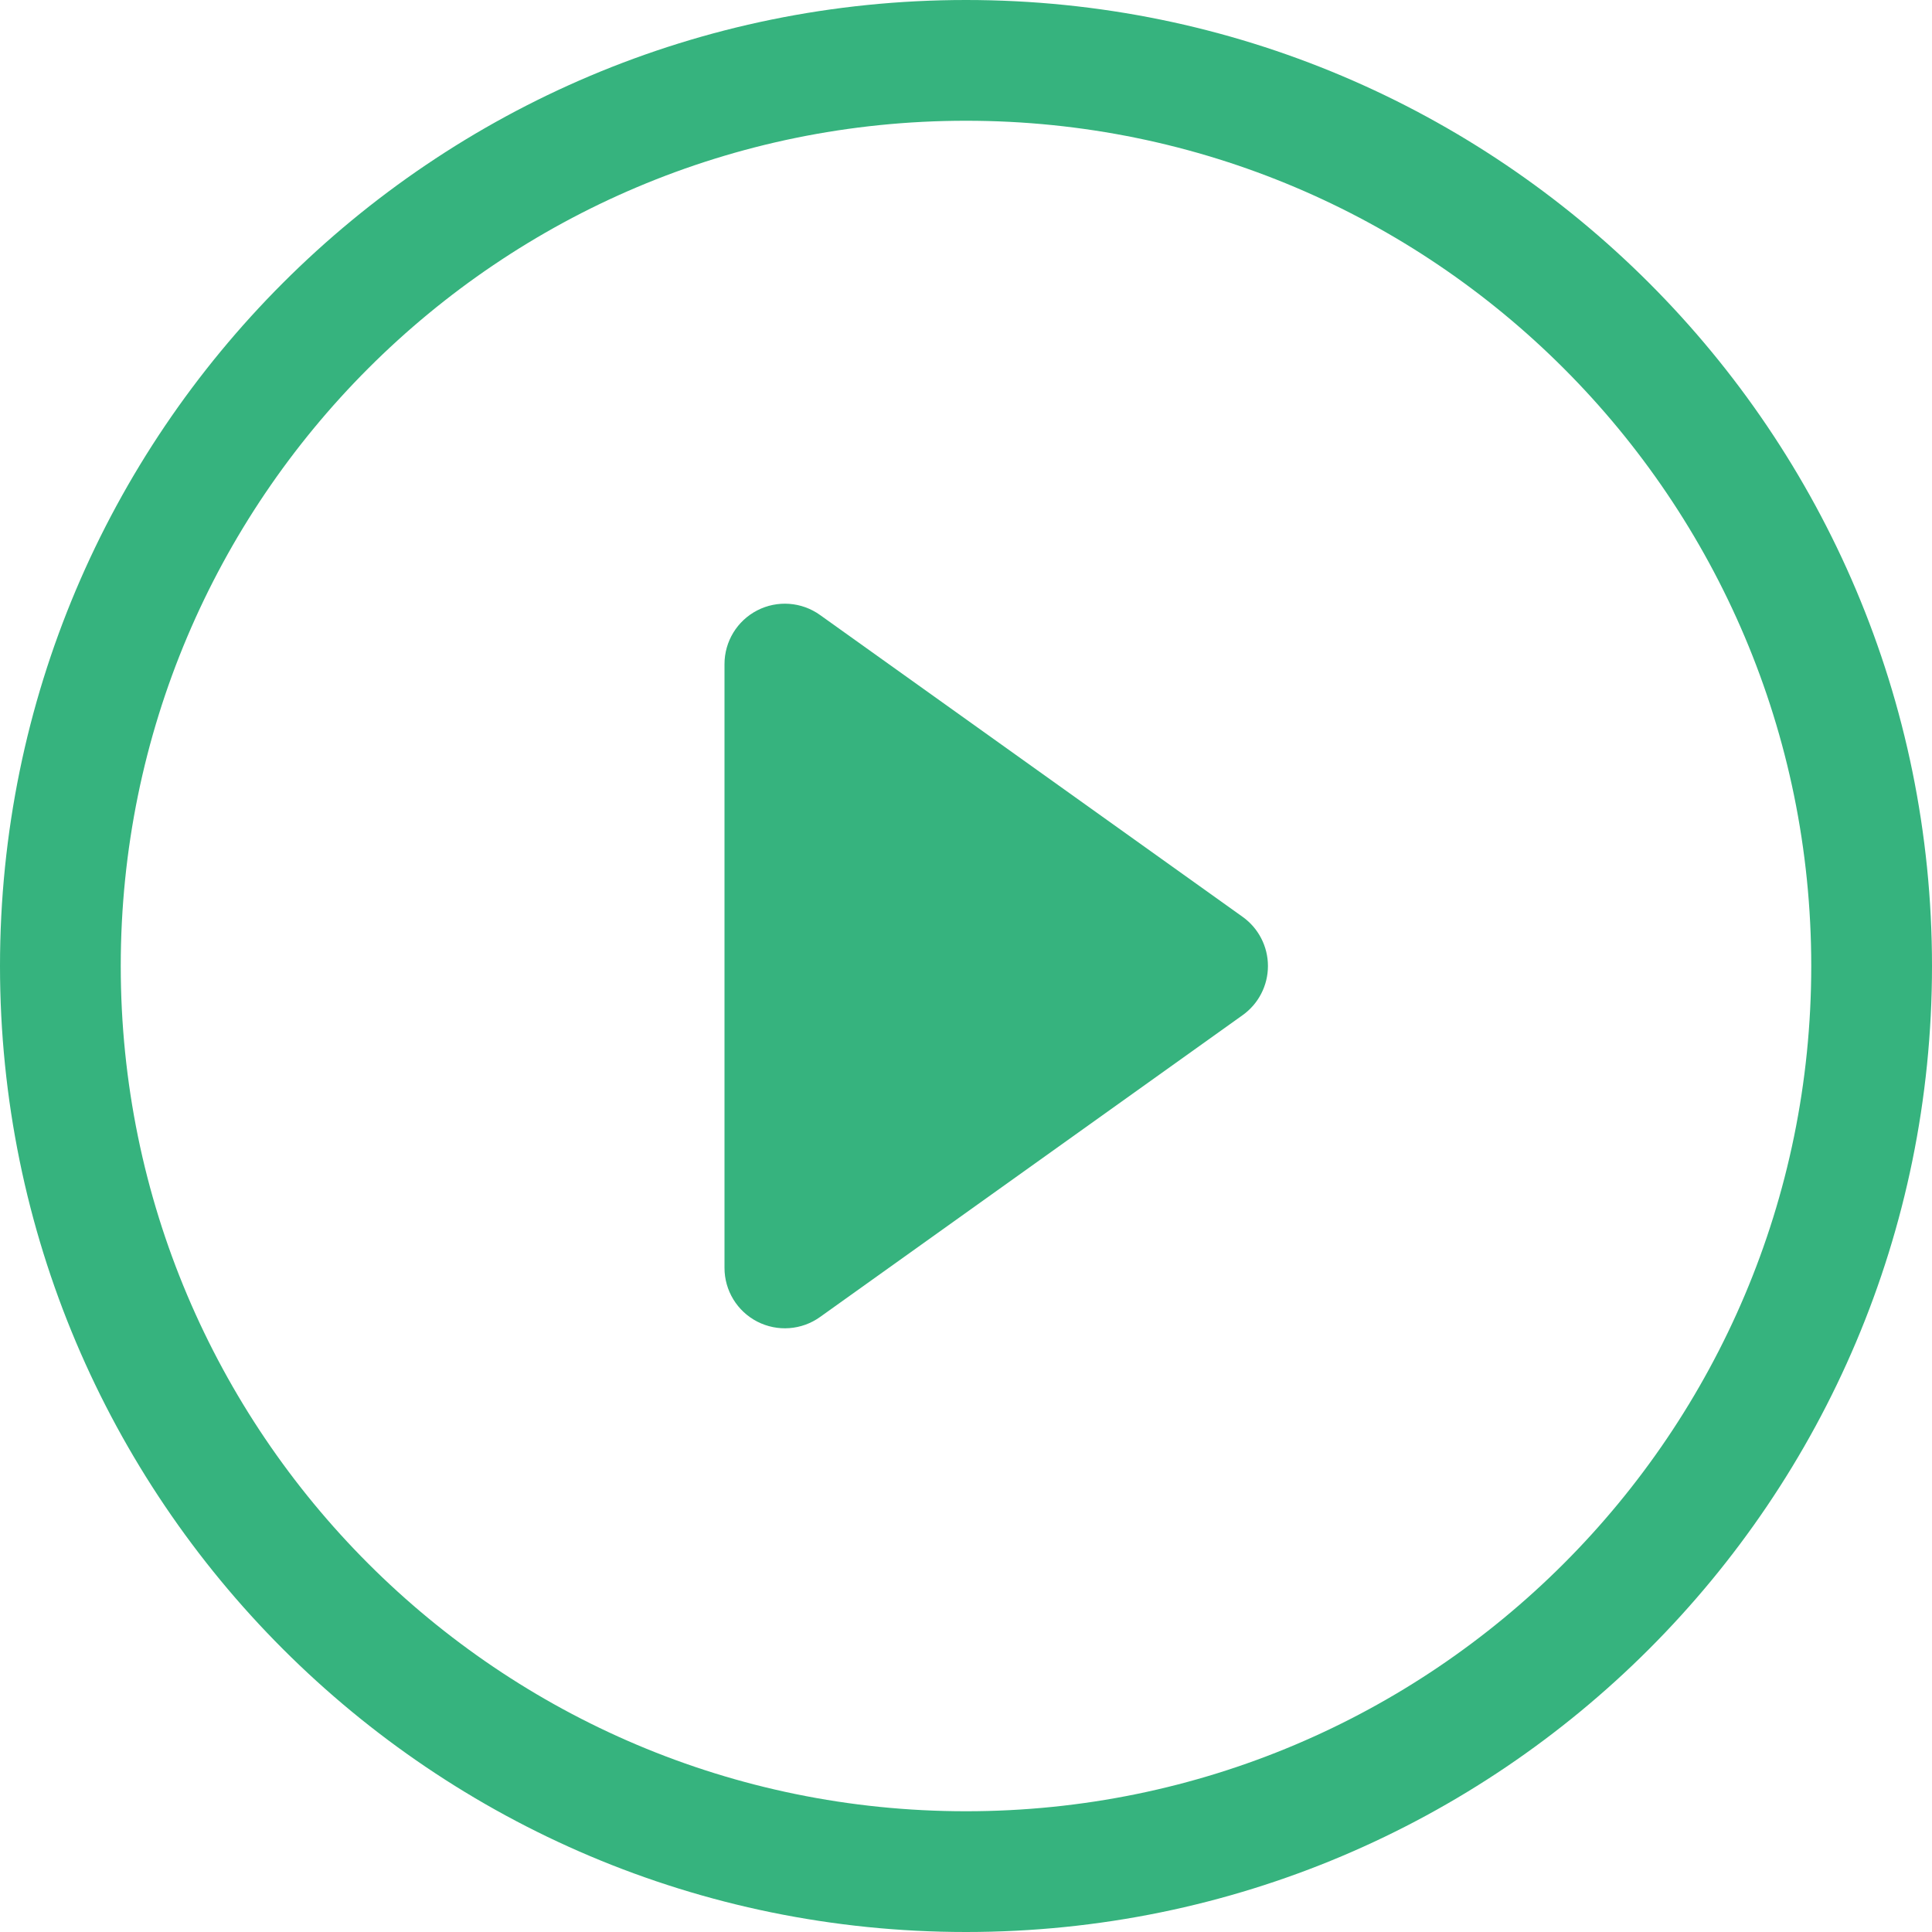
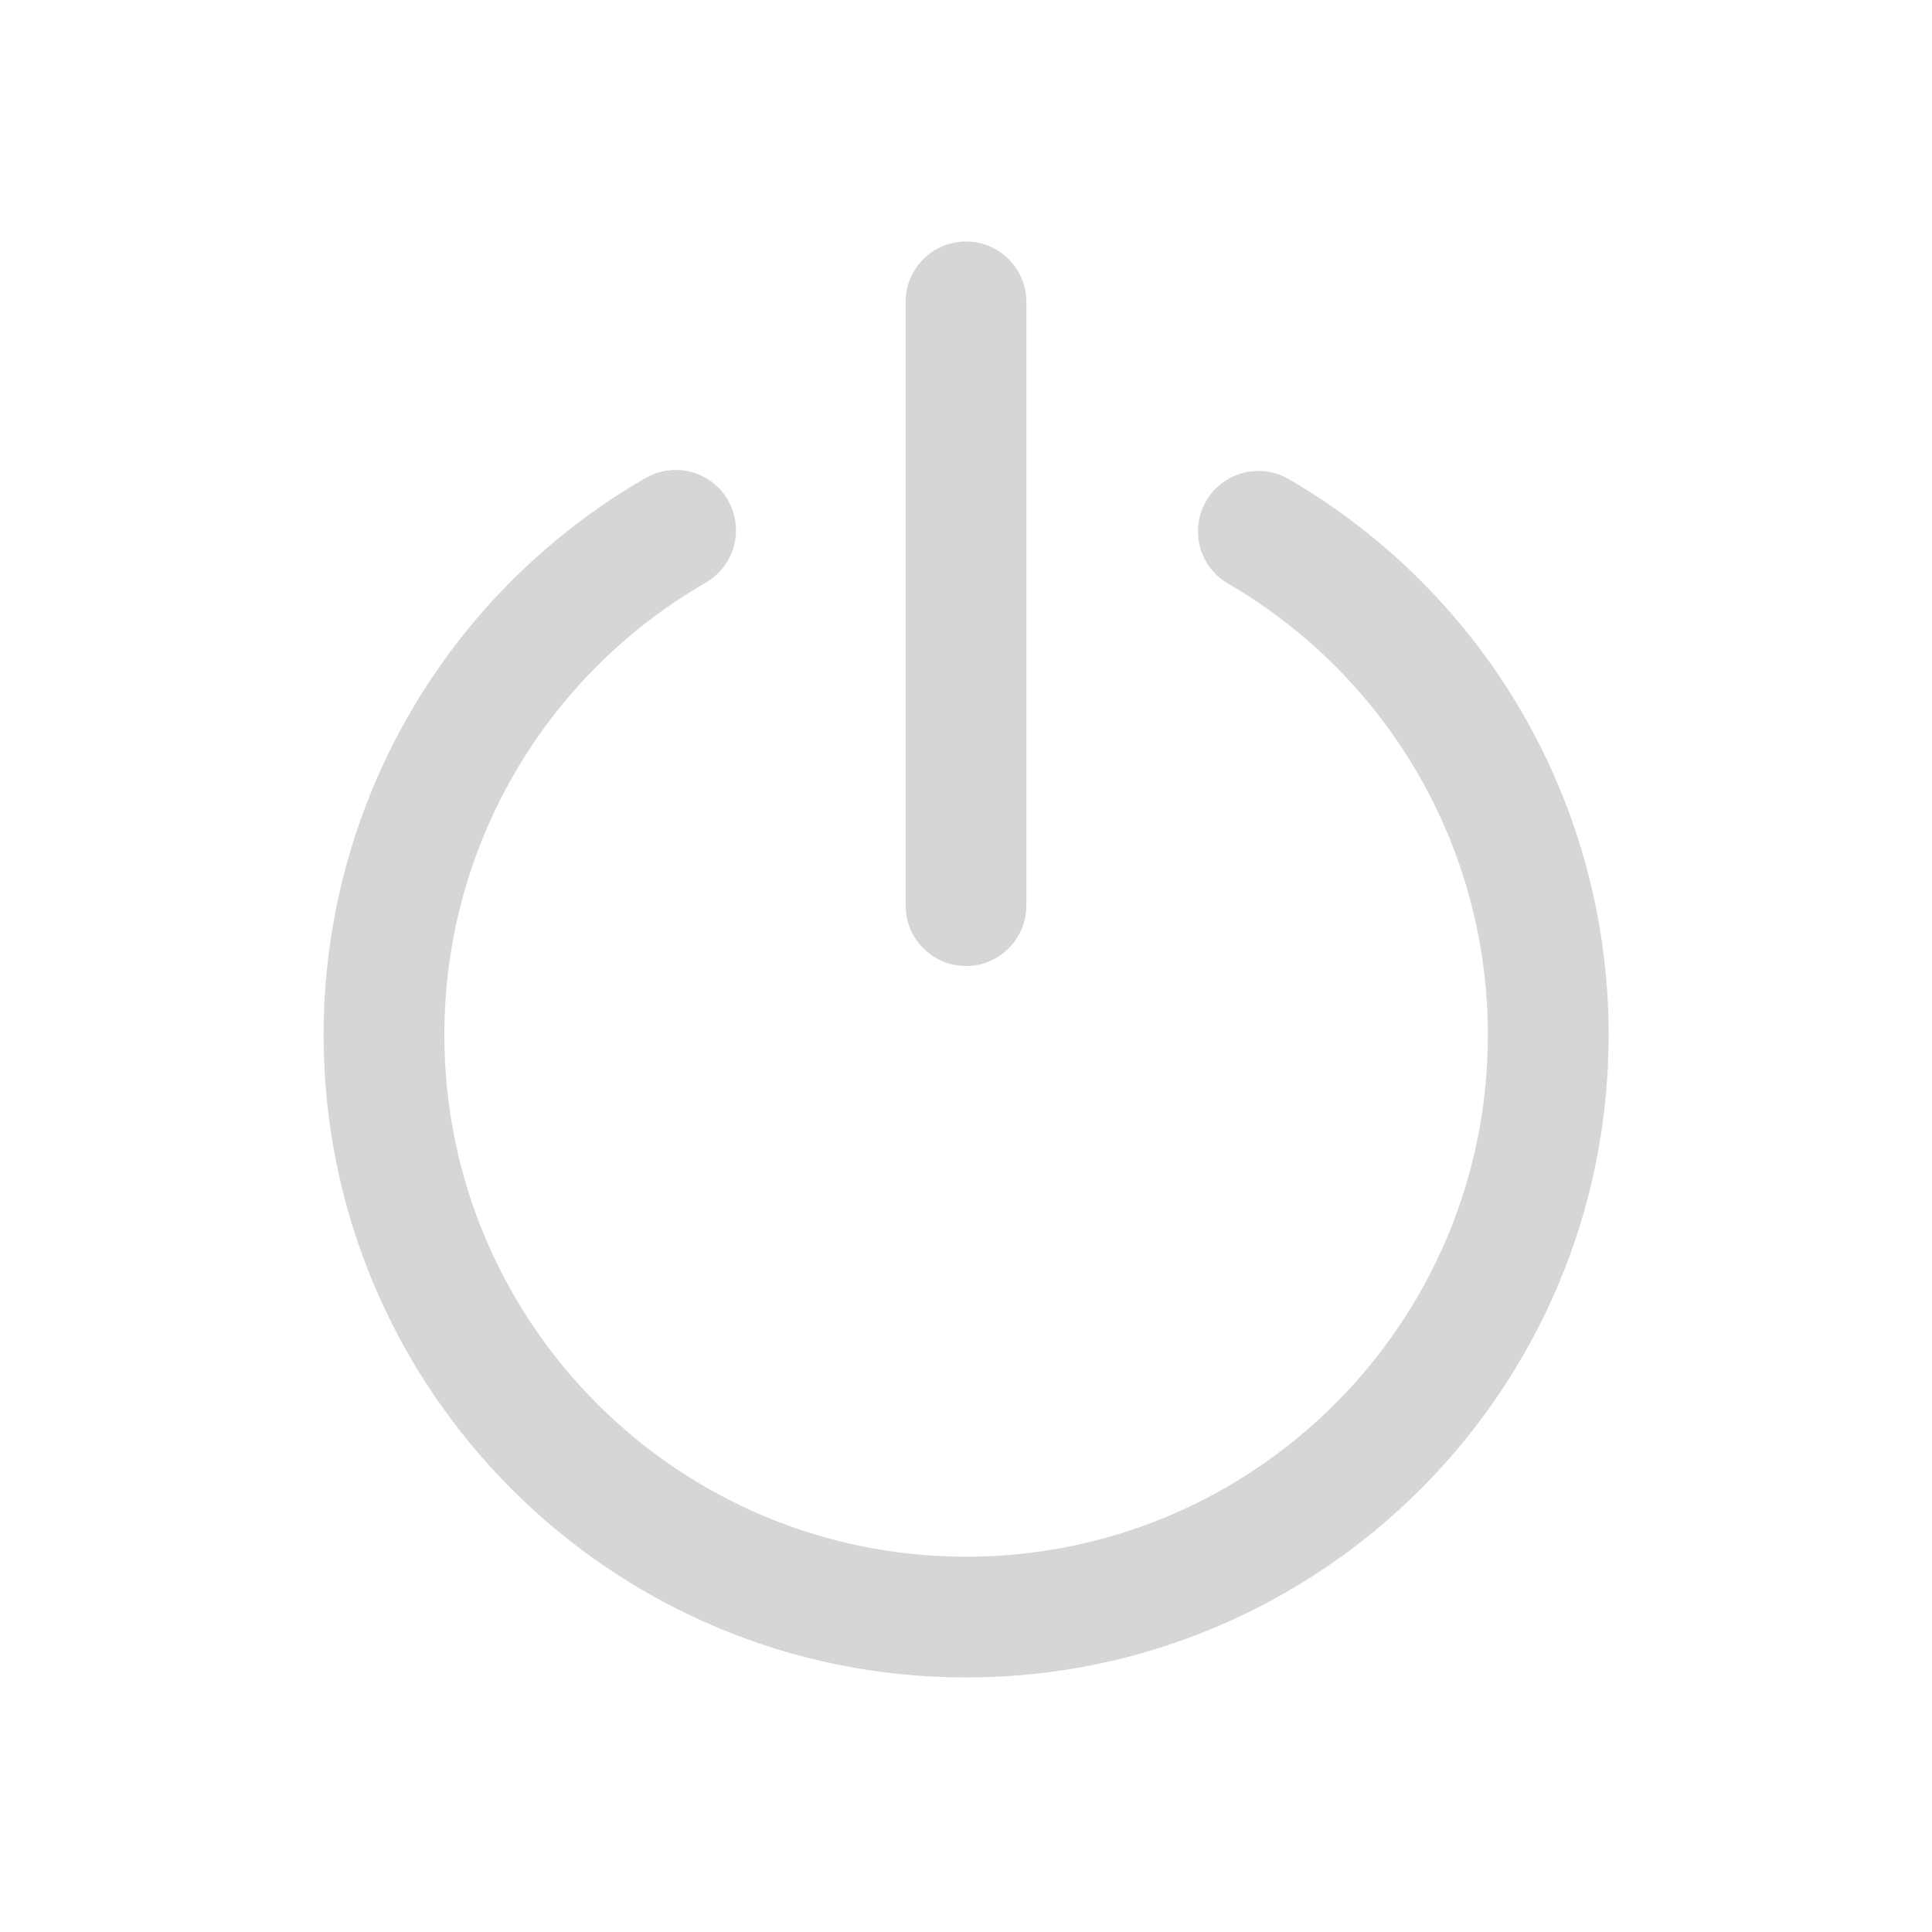
- <svg xmlns="http://www.w3.org/2000/svg" width="16" height="16" fill="#36B37E" class="bi bi-play-circle" viewBox="0 0 16 16">
-   <path d="M8 15A7 7 0 1 1 8 1a7 7 0 0 1 0 14zm0 1A8 8 0 1 0 8 0a8 8 0 0 0 0 16z" />
-   <path d="M6.271 5.055a.5.5 0 0 1 .52.038l3.5 2.5a.5.5 0 0 1 0 .814l-3.5 2.5A.5.5 0 0 1 6 10.5v-5a.5.5 0 0 1 .271-.445z" />
+ <svg xmlns="http://www.w3.org/2000/svg" height="16" viewBox="0 0 16 16" width="16">
+   <path d="m6.028 4.142c.138.239.056.545-.183.683-1.329.767-2.165 2.183-2.165 3.746 0 2.386 1.935 4.321 4.321 4.321 2.386 0 4.321-1.935 4.321-4.321 0-1.557-.83-2.969-2.152-3.738-.239-.139-.32-.445-.181-.684.139-.239.445-.32.684-.181 1.627.946 2.649 2.686 2.649 4.603 0 2.939-2.382 5.321-5.321 5.321-2.939 0-5.321-2.382-5.321-5.321 0-1.924 1.03-3.668 2.666-4.612.239-.138.545-.056.683.183zm1.972-2.142c.276 0 .5.224.5.5v5c0 .276-.224.5-.5.5s-.5-.224-.5-.5v-5c0-.276.224-.5.5-.5z" fill="#d6d6d6" />
</svg>
